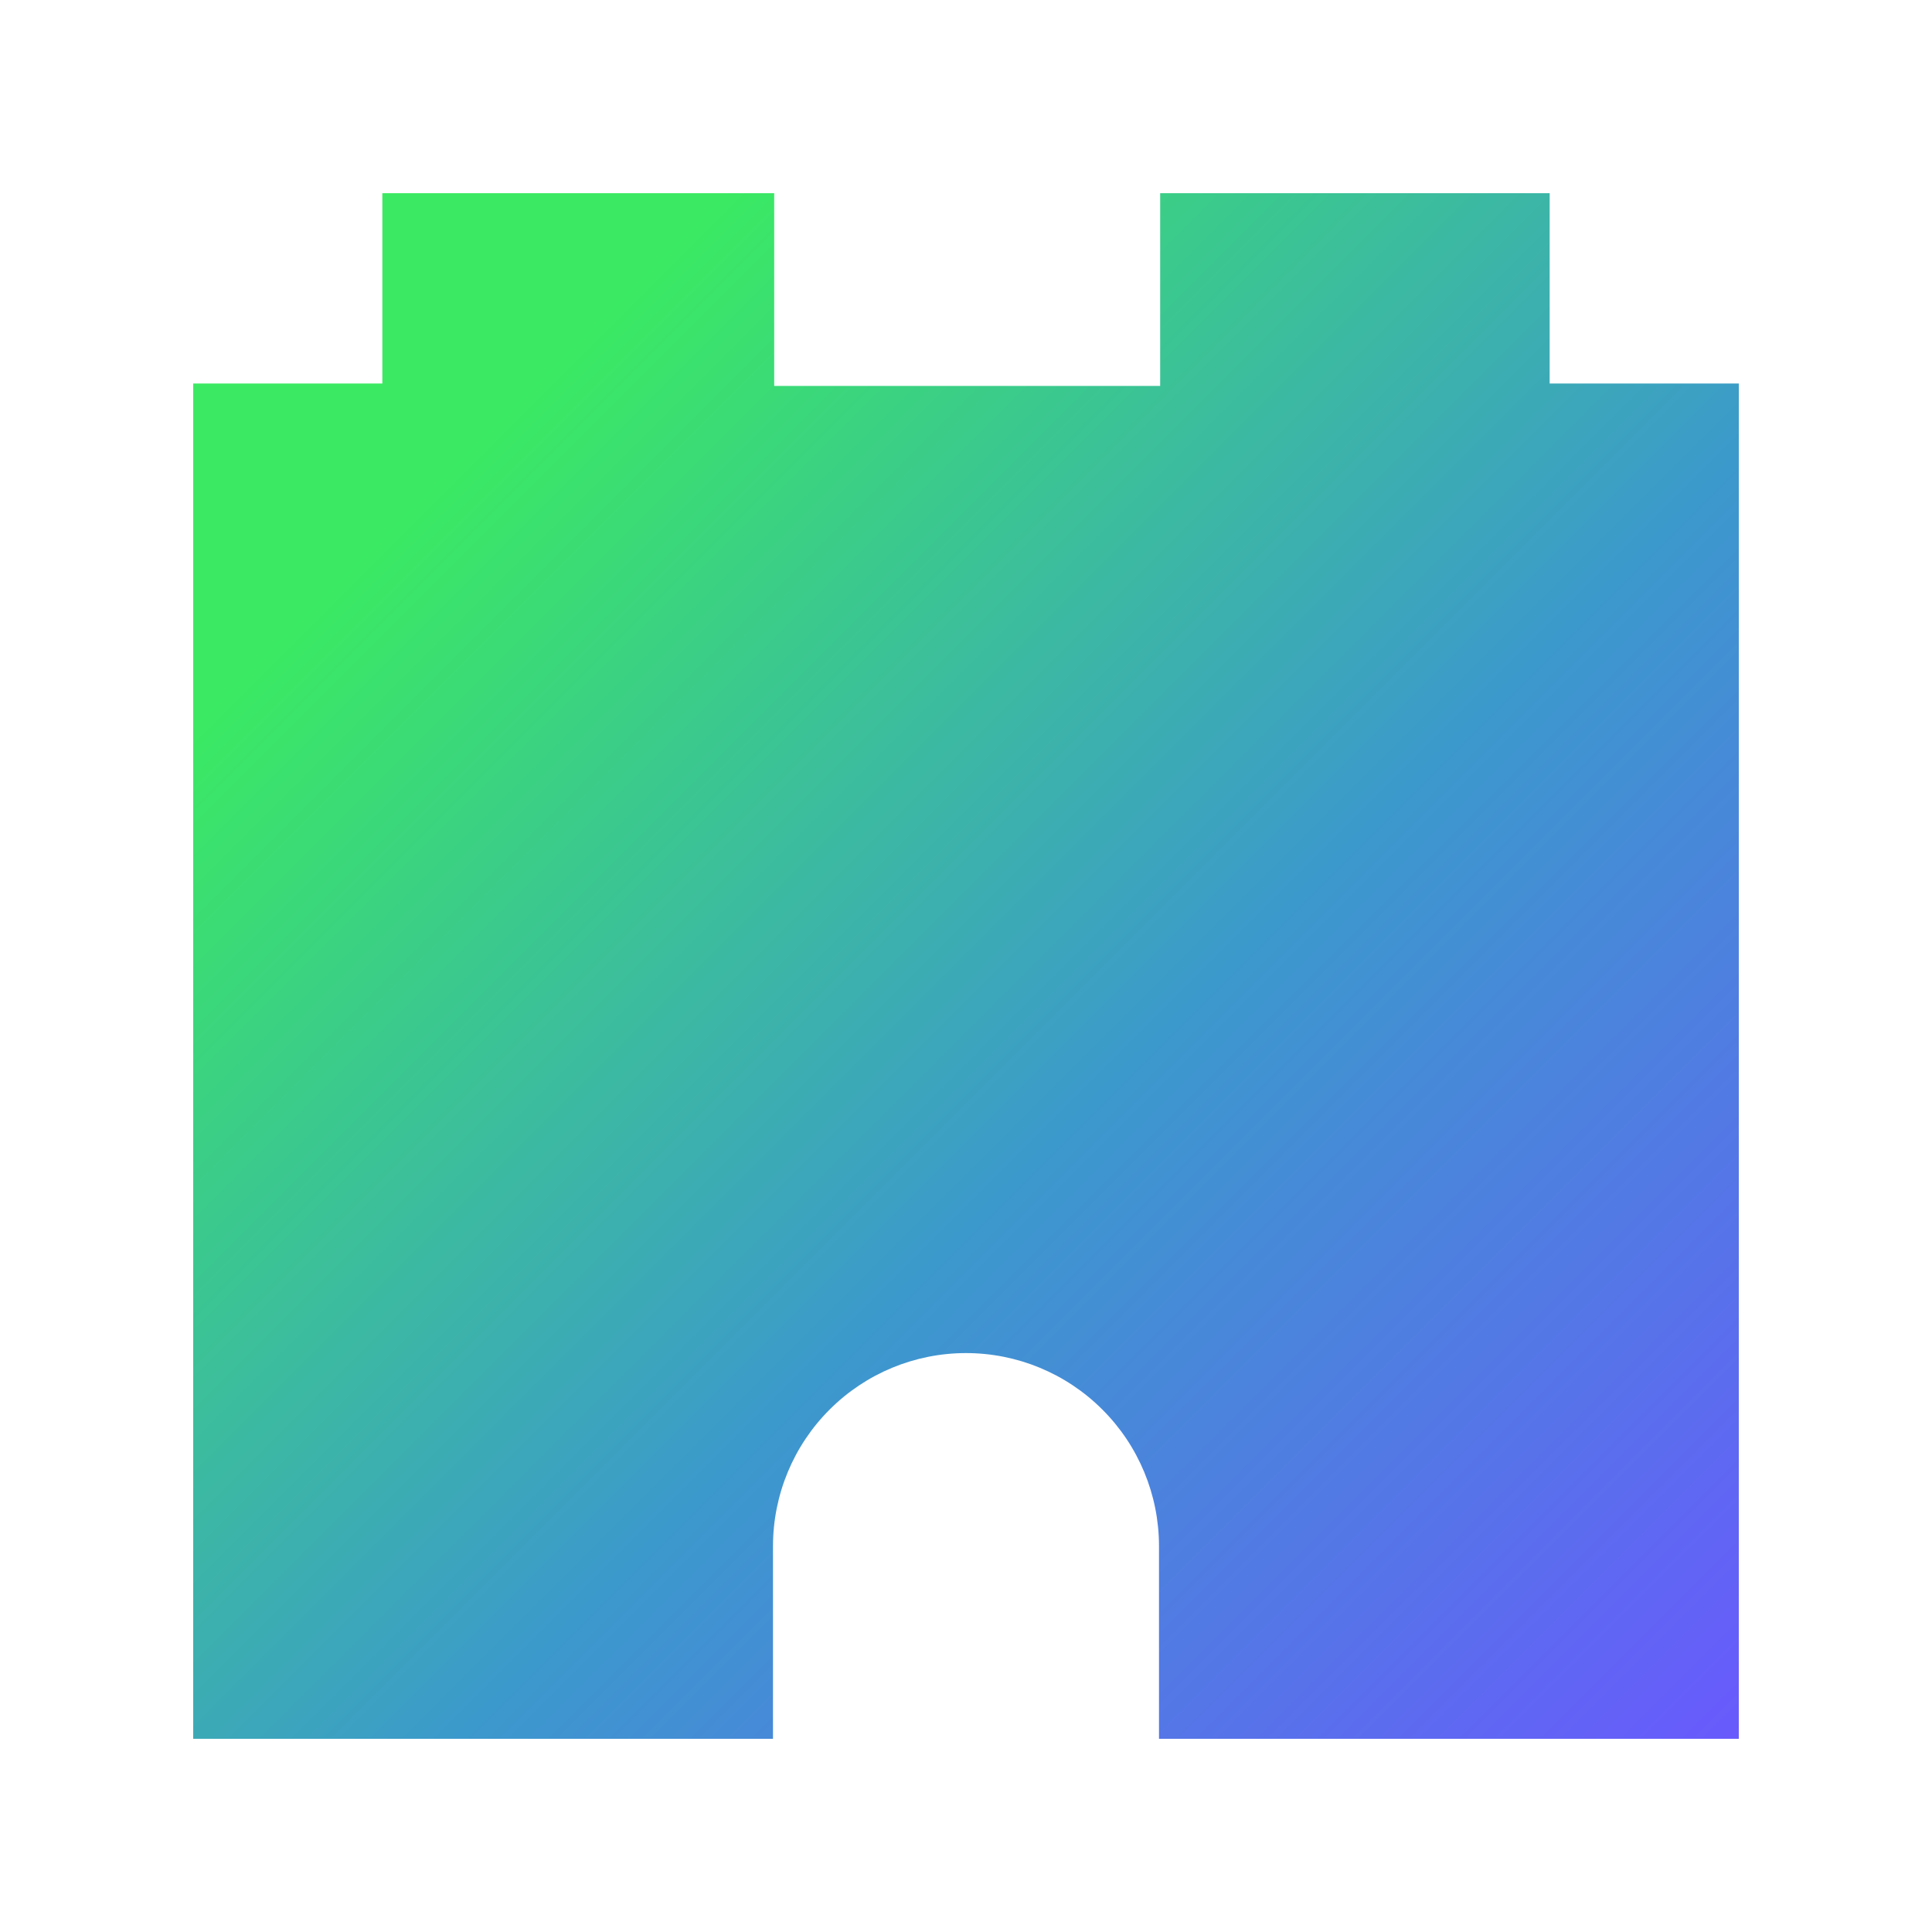
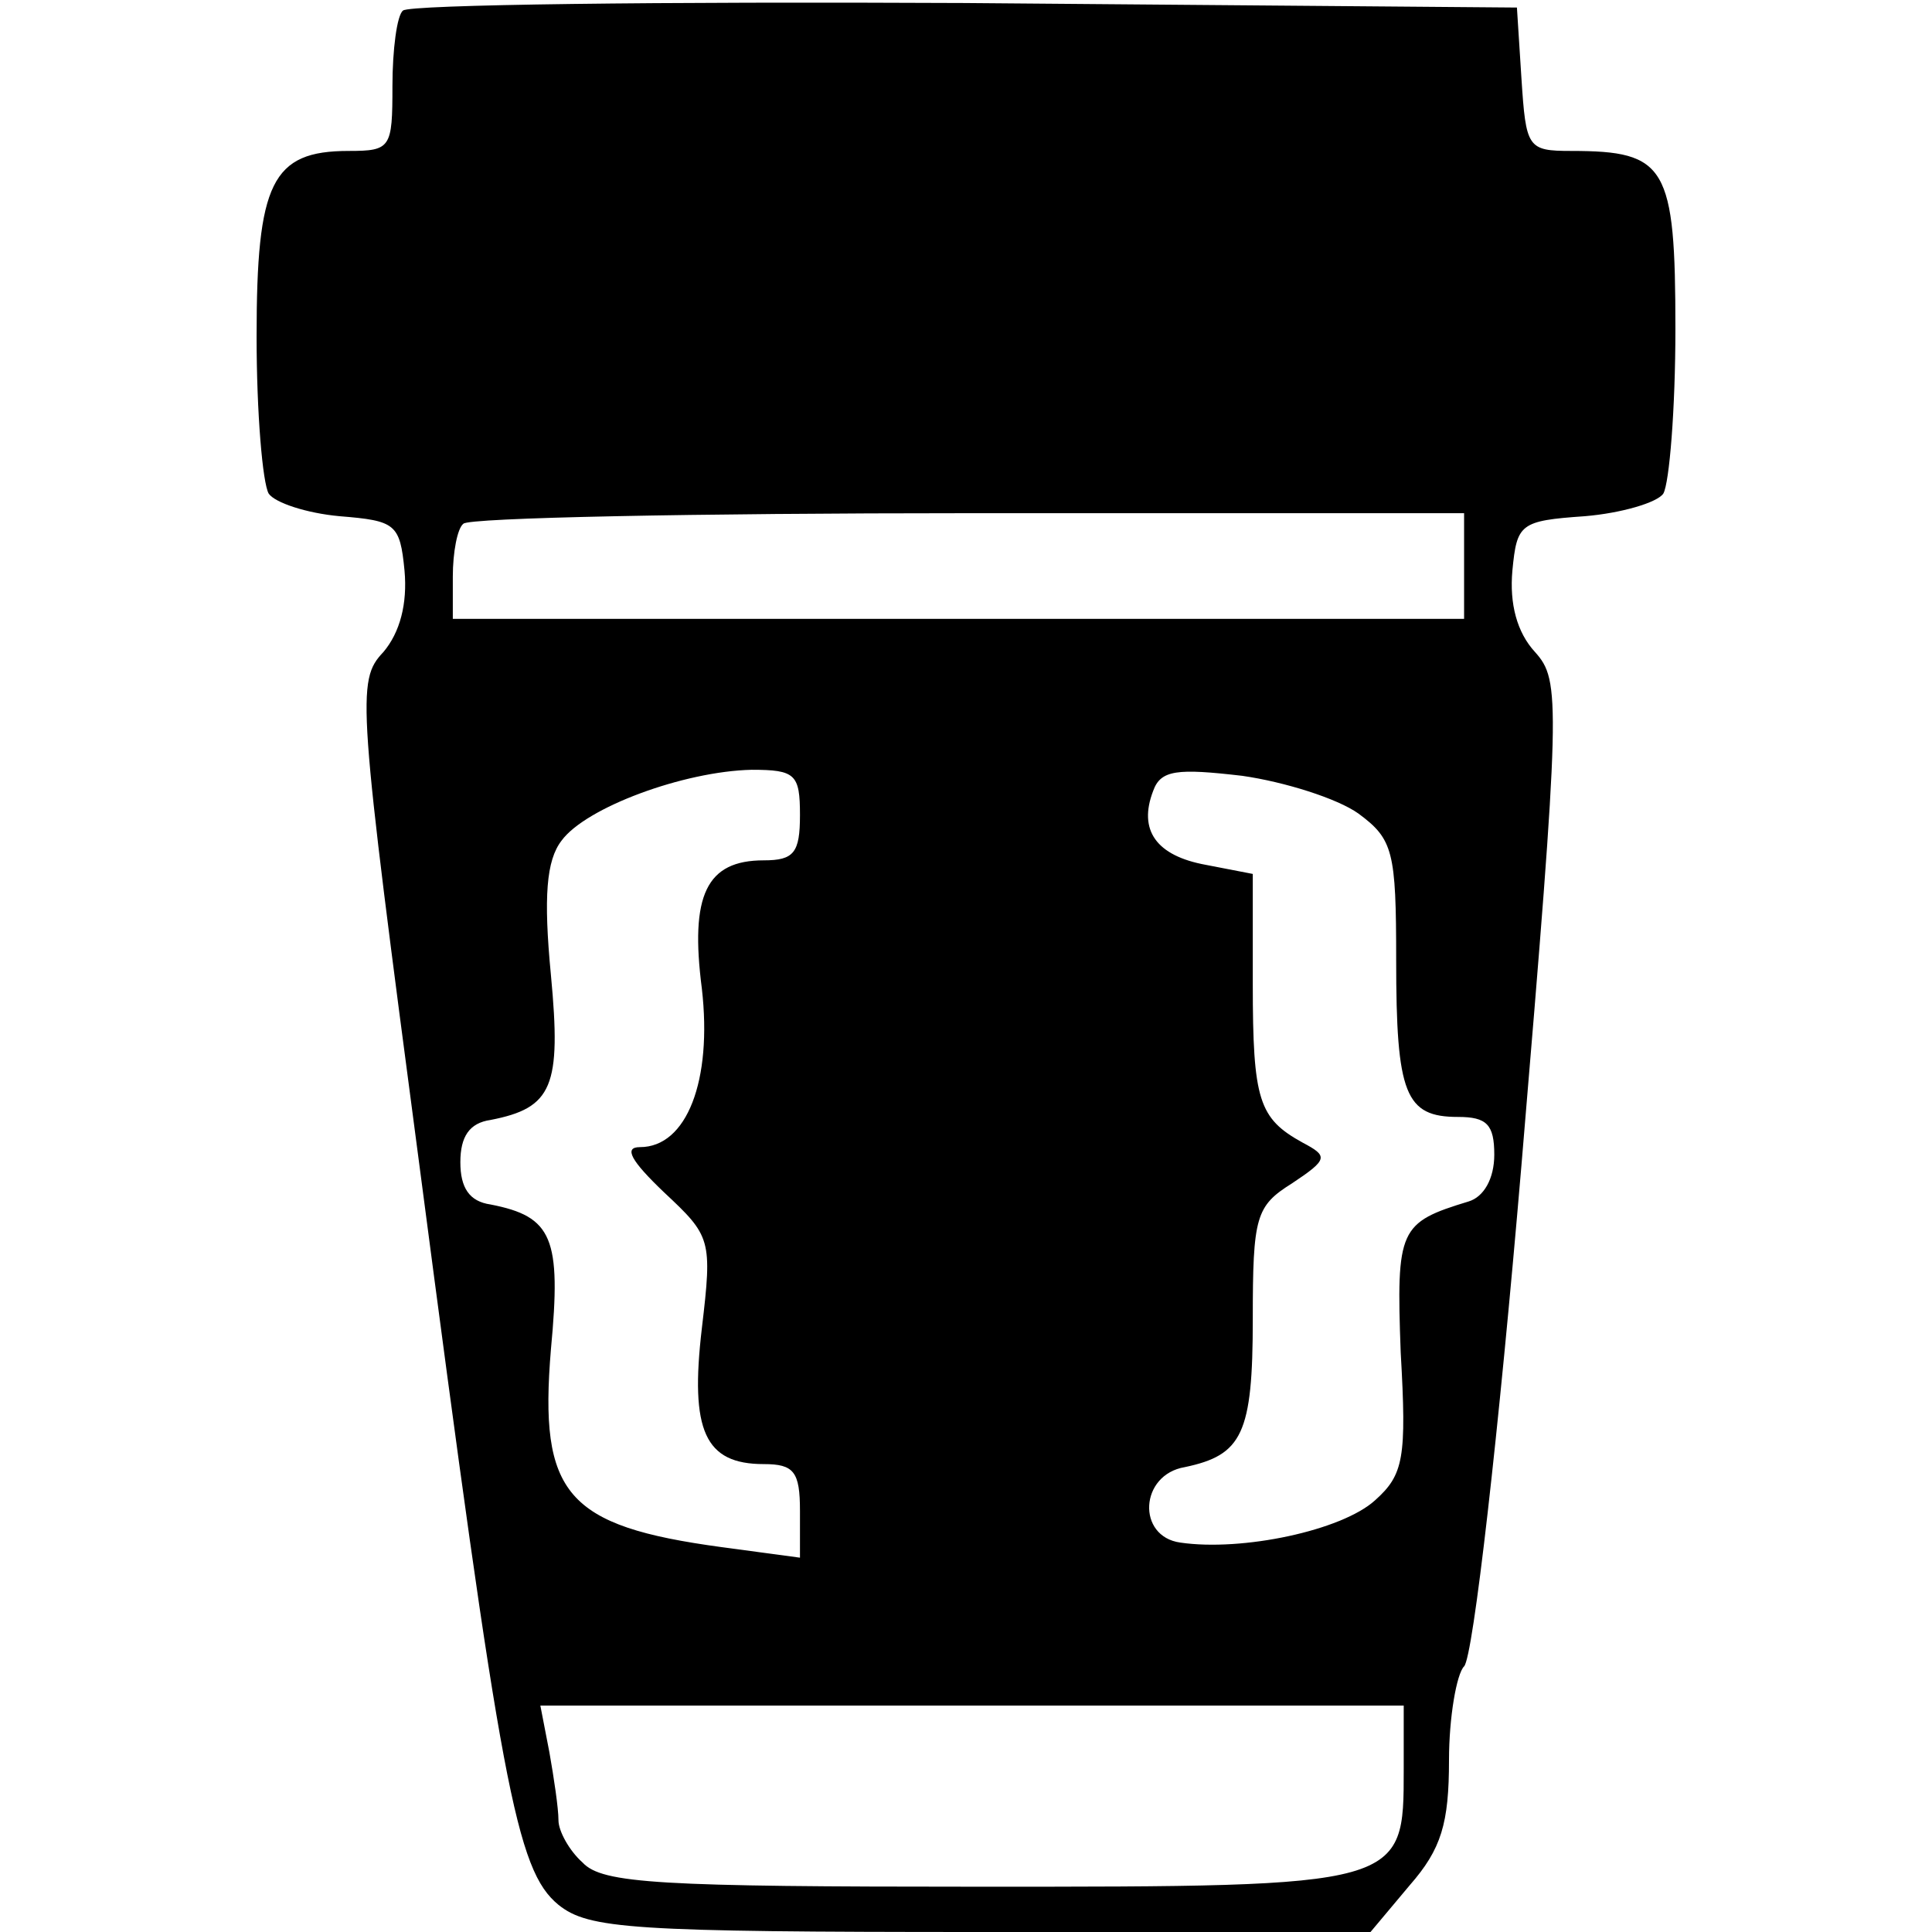
- <svg xmlns="http://www.w3.org/2000/svg" width="40" height="40" viewBox="0 0 40 40" fill="none">
-   <path d="M32.084 7.94V4H24.02V7.99H16.029V4H7.916V7.94H4V36H16.004V32.005C16.006 30.946 16.427 29.931 17.177 29.183C17.926 28.434 18.941 28.014 20 28.014C21.059 28.014 22.074 28.434 22.823 29.183C23.573 29.931 23.994 30.946 23.996 32.005V36H36V7.94H32.084Z" fill="url(#paint0_linear)" />
-   <defs>
-     <linearGradient id="paint0_linear" x1="2.942" y1="4.9" x2="37.777" y2="39.734" gradientUnits="userSpaceOnUse">
-       <stop offset="0.159" stop-color="#3BEA62" />
-       <stop offset="0.54" stop-color="#3C99CC" />
-       <stop offset="0.937" stop-color="#6B57FF" />
-     </linearGradient>
-   </defs>
+ <svg xmlns="http://www.w3.org/2000/svg" version="1.0" width="128pt" height="128pt" viewBox="0 0 128 128" preserveAspectRatio="xMidYMid meet">
+   <g transform="translate(0,128) scale(0.1,-0.1)" fill="#000000" stroke="none">
+     <path d="M267 1273 c-4 -3 -7 -26 -7 -50 0 -41 -1 -43 -29 -43 -51 0 -61 -21 -61 -123 0 -51 4 -97 8 -104 4 -6 25 -13 47 -15 37 -3 40 -5 43 -36 2 -22 -3 -41 -14 -54 -18 -19 -17 -31 24 -341 54 -412 64 -466 92 -489 20 -16 48 -18 280 -18 l258 0 26 31 c21 24 26 41 26 83 0 28 5 57 10 62 6 6 23 155 38 332 26 309 26 321 9 340 -12 13 -17 32 -15 54 3 31 5 33 48 36 24 2 48 9 52 15 4 7 8 56 8 109 0 108 -6 118 -69 118 -29 0 -30 2 -33 48 l-3 47 -366 3 c-201 1 -368 -1 -372 -5z m703 -368 l0 -35 -335 0 -335 0 0 28 c0 16 3 32 7 35 3 4 154 7 335 7 l328 0 0 -35z m-440 -165 c0 -25 -4 -30 -24 -30 -38 0 -49 -23 -41 -85 7 -61 -10 -105 -41 -105 -11 0 -6 -9 16 -30 31 -29 32 -31 25 -90 -8 -68 2 -90 41 -90 20 0 24 -5 24 -31 l0 -31 -52 7 c-103 14 -121 35 -113 131 7 74 1 88 -40 96 -14 2 -20 11 -20 28 0 17 6 26 20 28 41 8 47 22 40 96 -5 52 -3 76 7 89 16 22 81 46 126 47 29 0 32 -3 32 -30z m370 1 c23 -17 25 -25 25 -97 0 -89 6 -104 41 -104 19 0 24 -5 24 -25 0 -16 -7 -28 -17 -31 -46 -14 -48 -18 -45 -100 4 -70 2 -81 -17 -98 -22 -20 -88 -34 -129 -28 -29 4 -27 45 3 50 38 8 45 22 45 98 0 68 2 75 26 90 24 16 24 18 7 27 -29 16 -33 28 -33 105 l0 73 -31 6 c-33 6 -45 23 -35 49 5 14 16 15 59 10 28 -4 63 -15 77 -25z m30 -633 c0 -78 1 -78 -281 -78 -212 0 -250 2 -263 16 -9 8 -16 21 -16 28 0 8 -3 28 -6 45 l-6 31 286 0 286 0 0 -42z" />
+   </g>
</svg>
